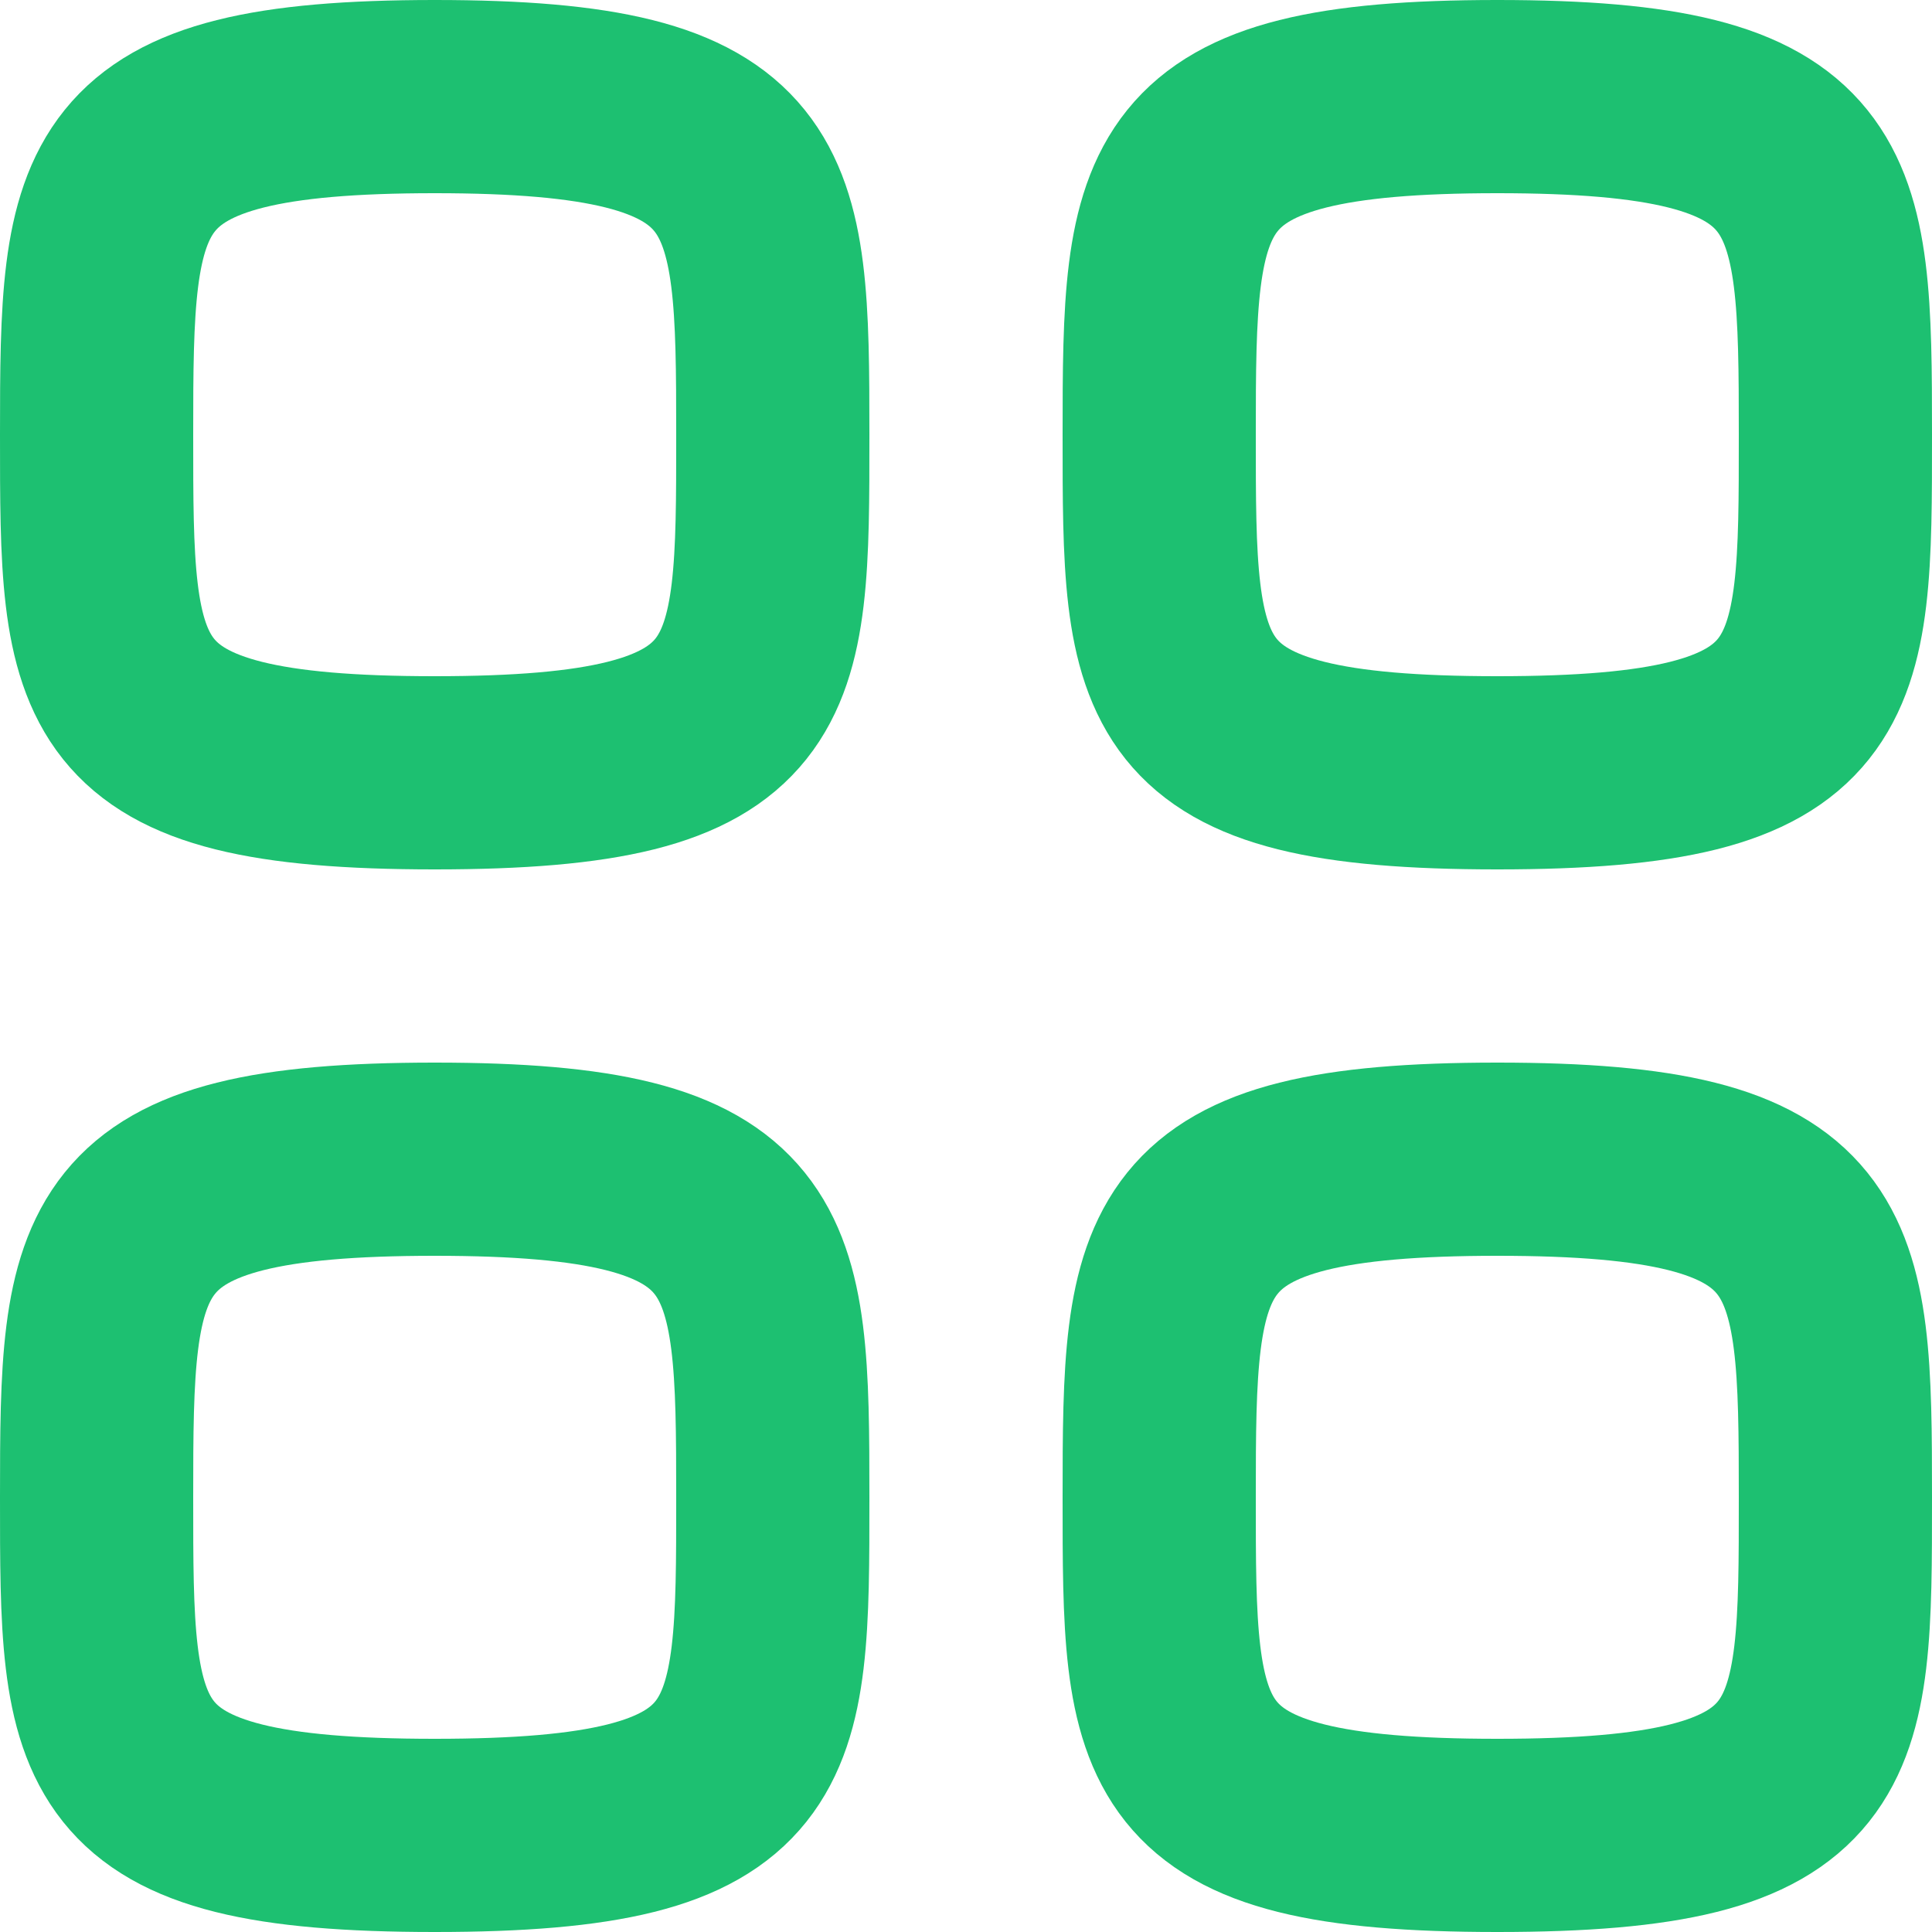
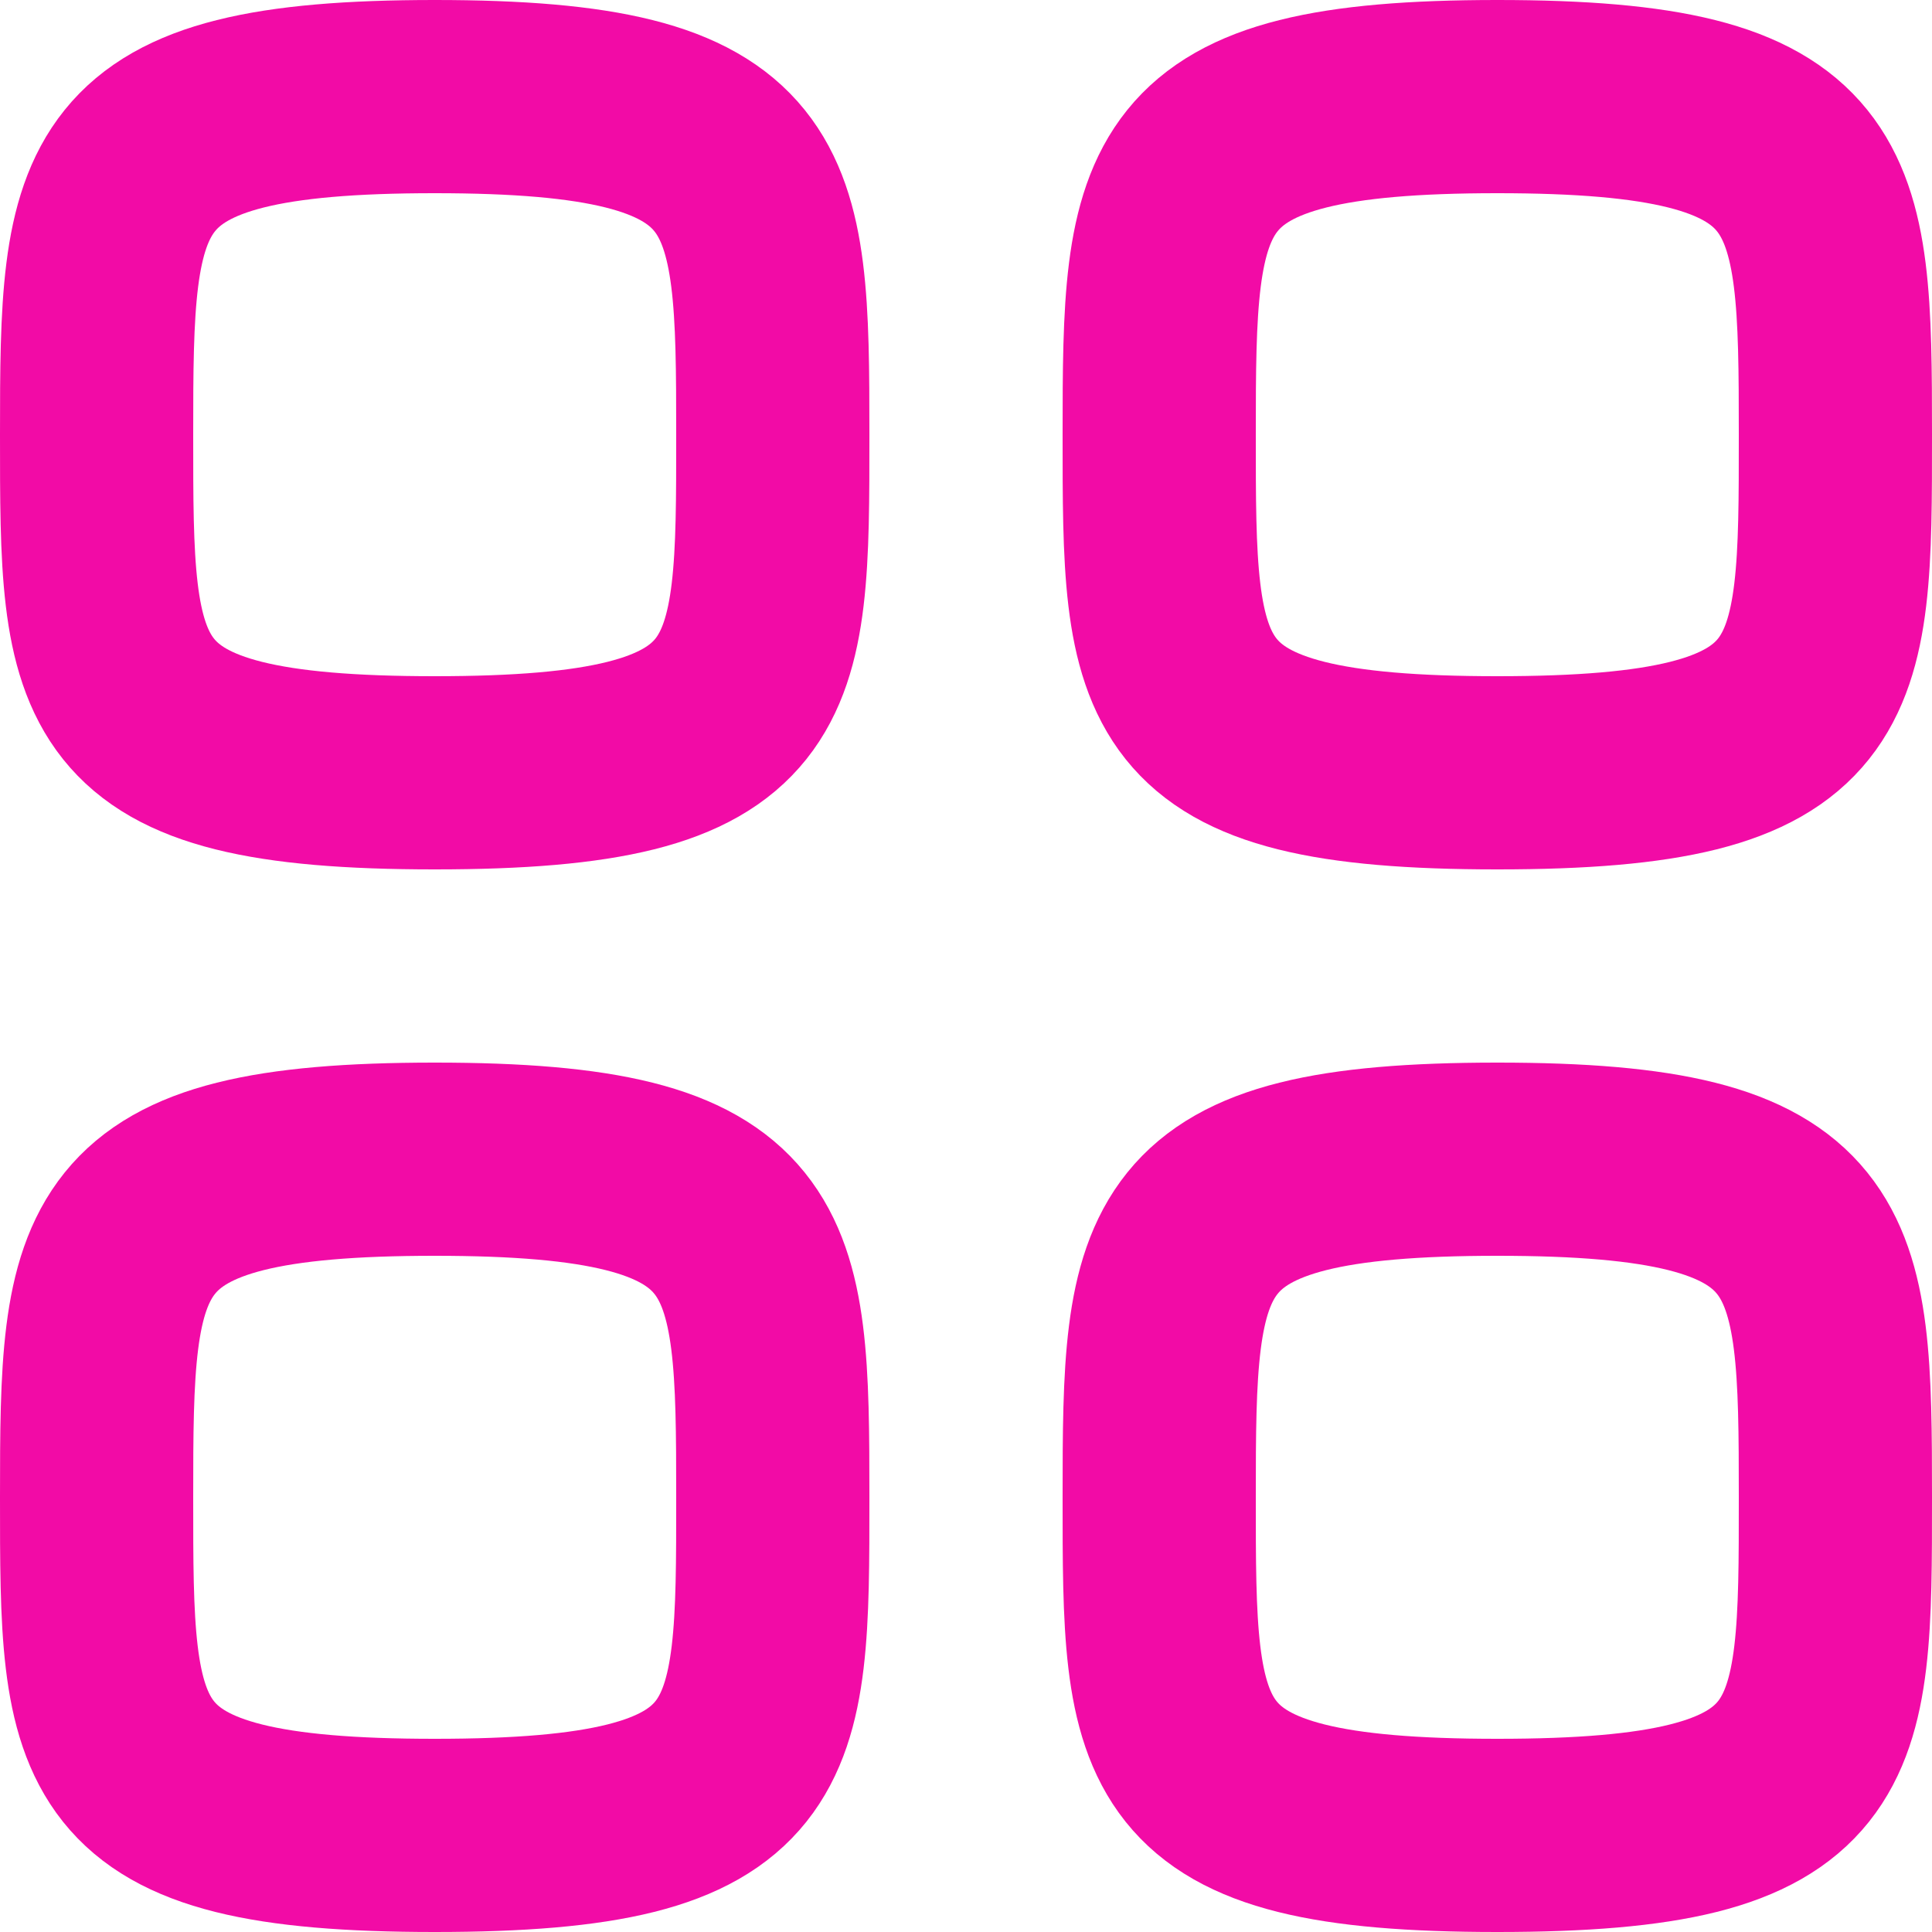
<svg xmlns="http://www.w3.org/2000/svg" width="20" height="20" viewBox="0 0 20 20" fill="none">
-   <path fill-rule="evenodd" clip-rule="evenodd" d="M1 4.5C1 1.875 1.028 1 4.5 1C7.972 1 8 1.875 8 4.5C8 7.125 8.011 8 4.5 8C0.989 8 1 7.125 1 4.5Z" stroke="#1DC071" stroke-width="2" stroke-linecap="round" stroke-linejoin="round" />
-   <path fill-rule="evenodd" clip-rule="evenodd" d="M12 4.5C12 1.875 12.028 1 15.5 1C18.972 1 19 1.875 19 4.5C19 7.125 19.011 8 15.5 8C11.989 8 12 7.125 12 4.5Z" stroke="#1DC071" stroke-width="2" stroke-linecap="round" stroke-linejoin="round" />
-   <path fill-rule="evenodd" clip-rule="evenodd" d="M1 15.5C1 12.875 1.028 12 4.5 12C7.972 12 8 12.875 8 15.5C8 18.125 8.011 19 4.5 19C0.989 19 1 18.125 1 15.5Z" stroke="#1DC071" stroke-width="2" stroke-linecap="round" stroke-linejoin="round" />
-   <path fill-rule="evenodd" clip-rule="evenodd" d="M12 15.5C12 12.875 12.028 12 15.5 12C18.972 12 19 12.875 19 15.5C19 18.125 19.011 19 15.5 19C11.989 19 12 18.125 12 15.5Z" stroke="#1DC071" stroke-width="2" stroke-linecap="round" stroke-linejoin="round" />
+   <path fill-rule="evenodd" clip-rule="evenodd" d="M1 4.5C1 1.875 1.028 1 4.5 1C7.972 1 8 1.875 8 4.5C8 7.125 8.011 8 4.5 8C0.989 8 1 7.125 1 4.5Z" stroke="#F20BA6" stroke-width="2" stroke-linecap="round" stroke-linejoin="round" />
+   <path fill-rule="evenodd" clip-rule="evenodd" d="M12 4.5C12 1.875 12.028 1 15.5 1C18.972 1 19 1.875 19 4.5C19 7.125 19.011 8 15.5 8C11.989 8 12 7.125 12 4.5Z" stroke="#F20BA6" stroke-width="2" stroke-linecap="round" stroke-linejoin="round" />
+   <path fill-rule="evenodd" clip-rule="evenodd" d="M1 15.5C1 12.875 1.028 12 4.5 12C7.972 12 8 12.875 8 15.5C8 18.125 8.011 19 4.5 19C0.989 19 1 18.125 1 15.5Z" stroke="#F20BA6" stroke-width="2" stroke-linecap="round" stroke-linejoin="round" />
+   <path fill-rule="evenodd" clip-rule="evenodd" d="M12 15.5C12 12.875 12.028 12 15.5 12C18.972 12 19 12.875 19 15.5C19 18.125 19.011 19 15.5 19C11.989 19 12 18.125 12 15.5Z" stroke="#F20BA6" stroke-width="2" stroke-linecap="round" stroke-linejoin="round" />
</svg>
